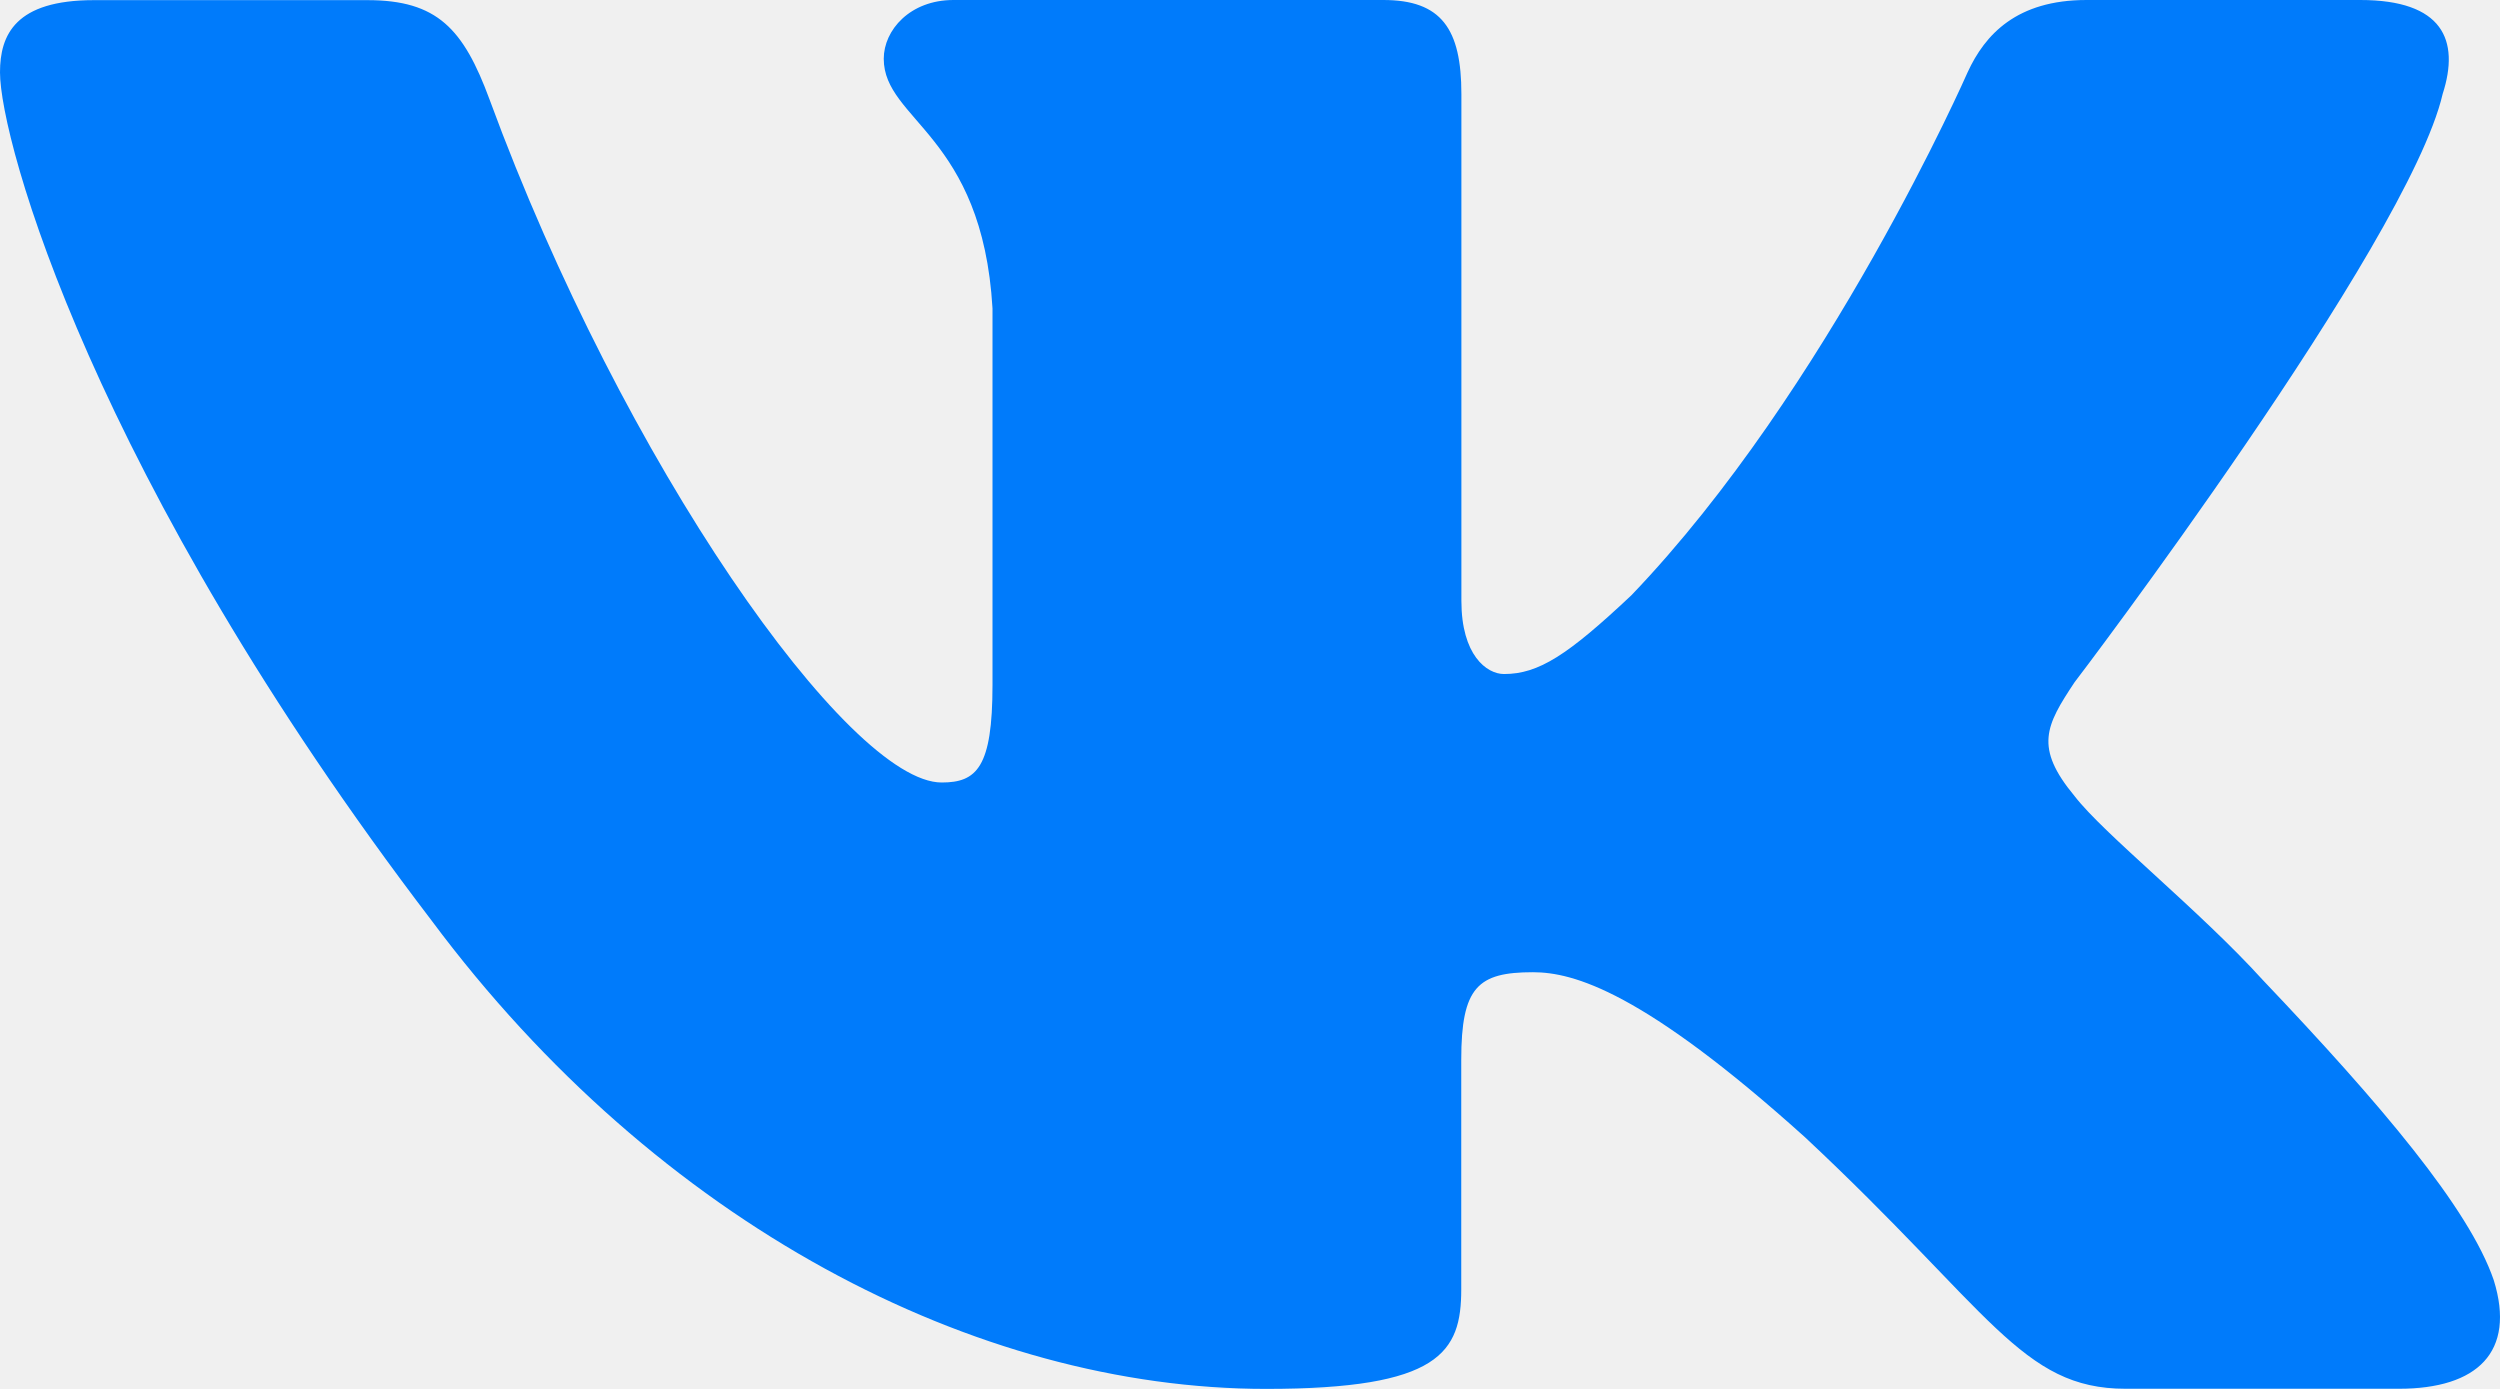
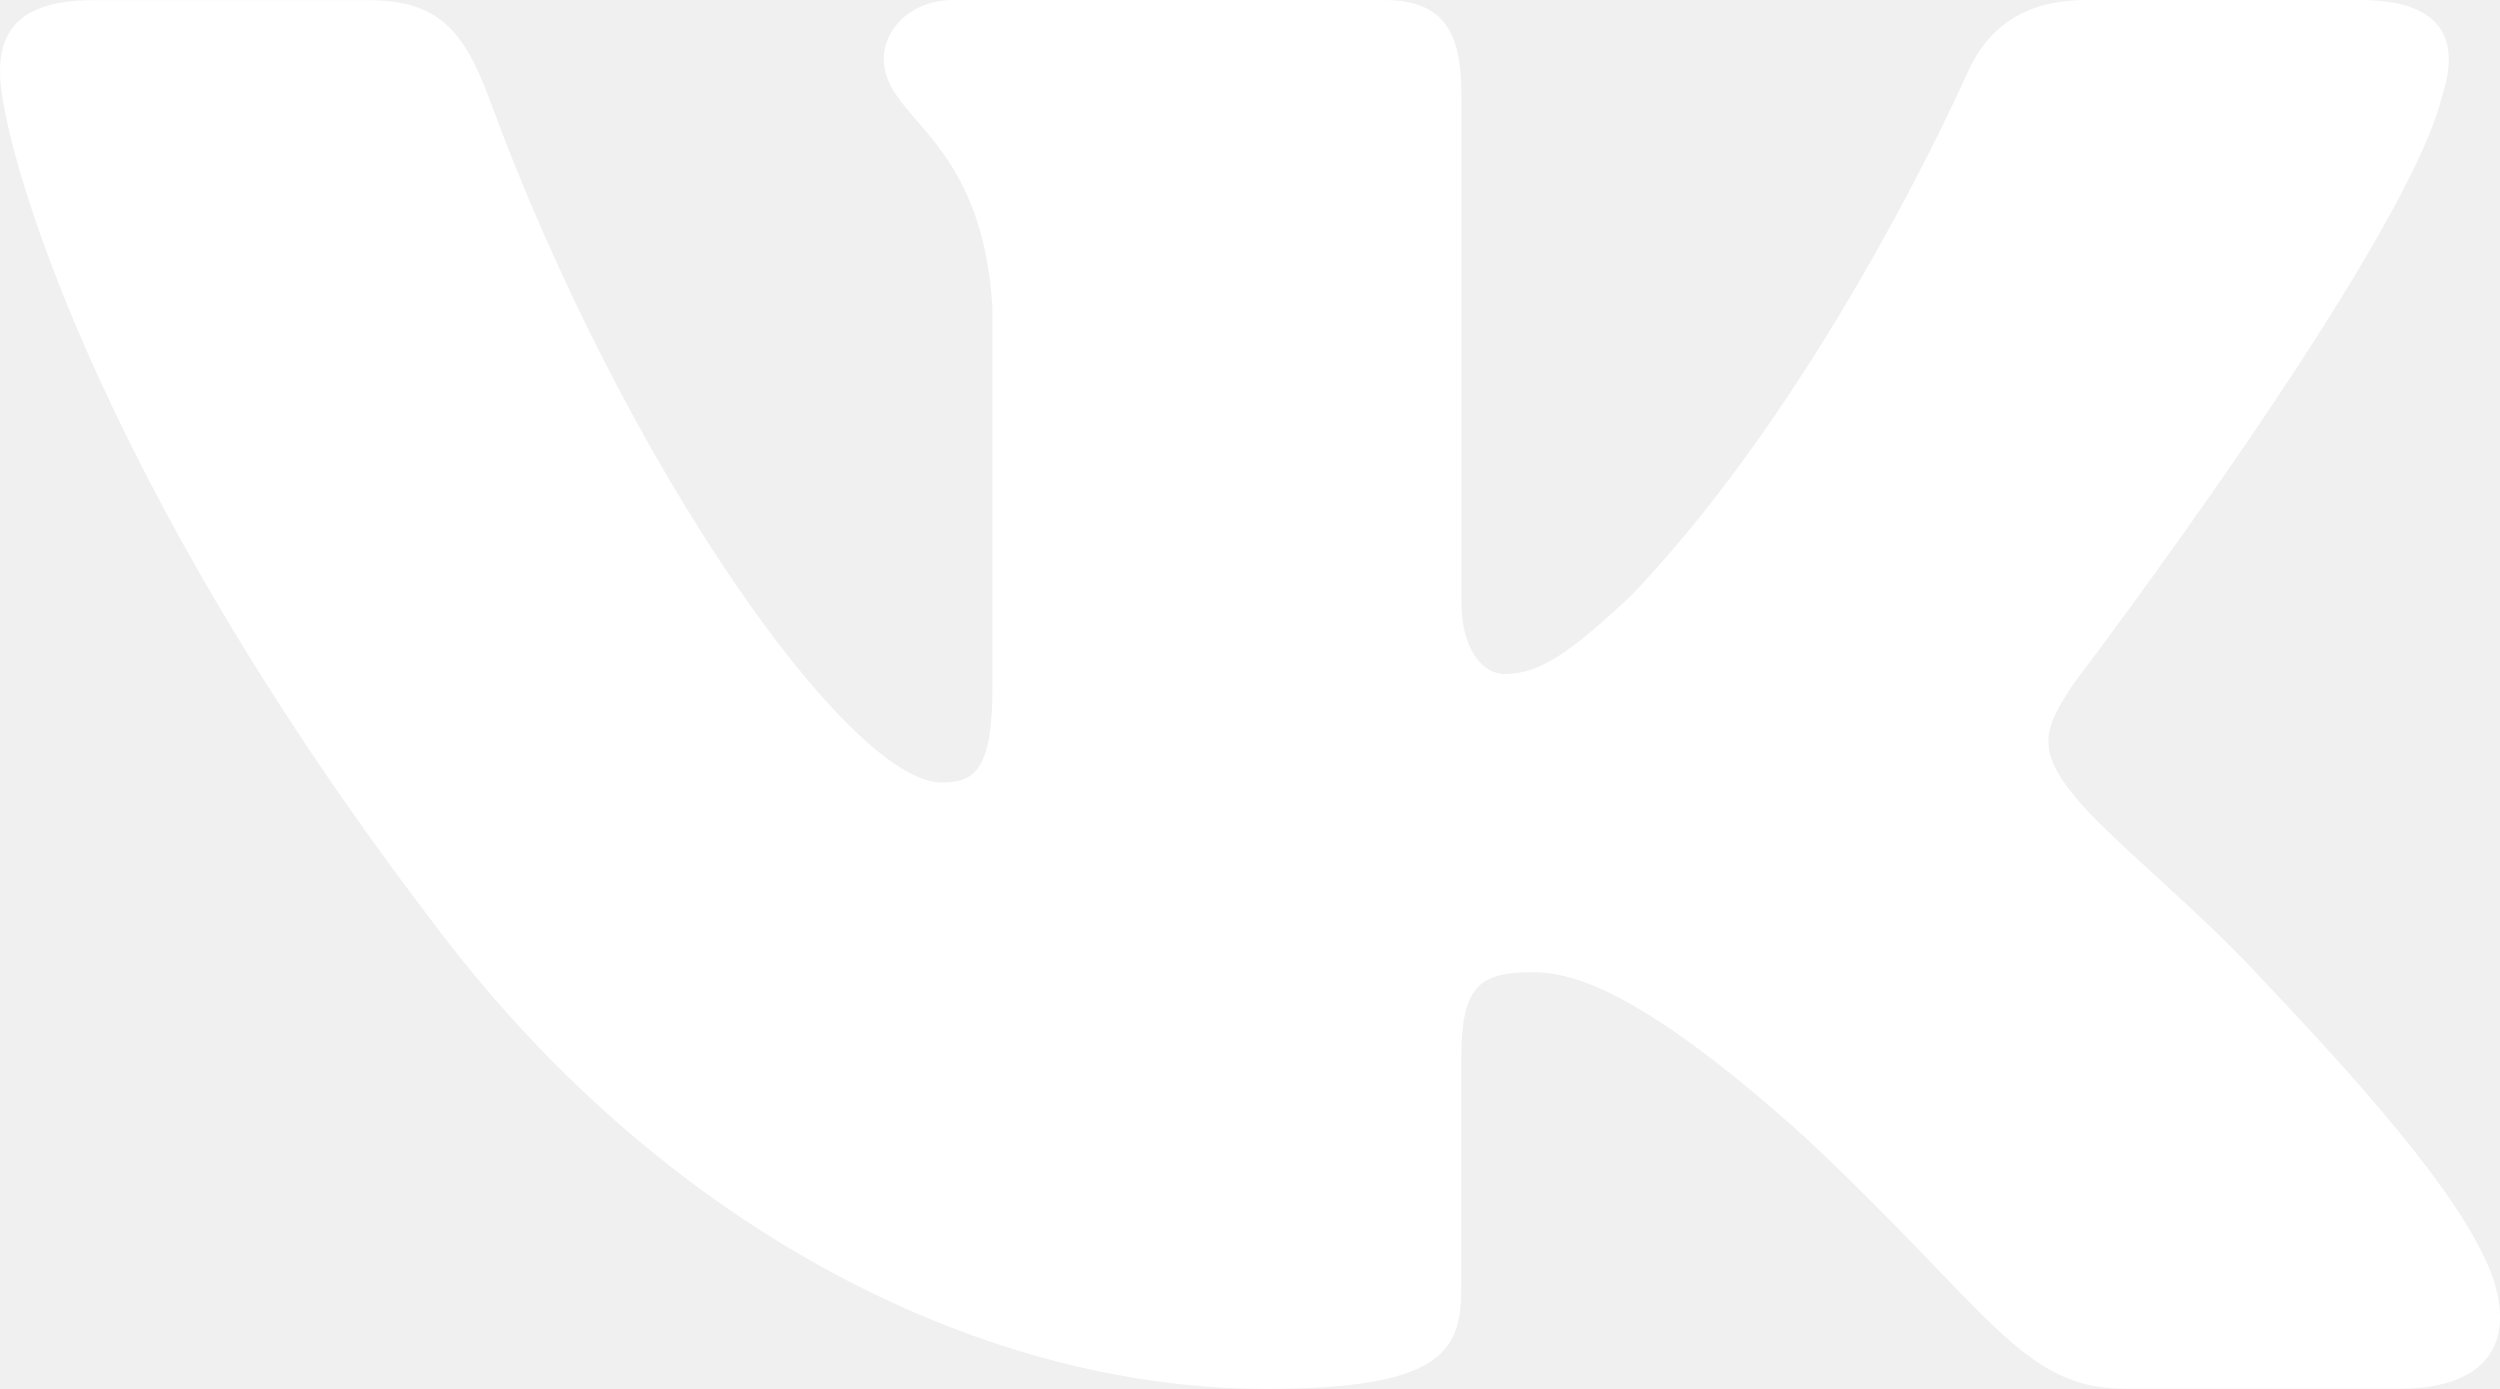
<svg xmlns="http://www.w3.org/2000/svg" width="18" height="10" viewBox="0 0 18 10" fill="none">
-   <path d="M17.587 0.677C17.713 0.287 17.587 0 16.993 0H15.023C14.521 0 14.292 0.248 14.167 0.52C14.167 0.52 13.165 2.805 11.746 4.286C11.288 4.717 11.078 4.853 10.829 4.853C10.704 4.853 10.522 4.717 10.522 4.326V0.677C10.522 0.208 10.378 0 9.96 0H6.865C6.552 0 6.363 0.217 6.363 0.423C6.363 0.867 7.073 0.97 7.146 2.22V4.932C7.146 5.526 7.032 5.634 6.78 5.634C6.113 5.634 4.489 3.341 3.525 0.717C3.337 0.207 3.148 0.001 2.645 0.001H0.676C0.112 0.001 0 0.249 0 0.521C0 1.01 0.667 3.43 3.109 6.63C4.737 8.815 7.028 10 9.116 10C10.367 10 10.521 9.737 10.521 9.283V7.631C10.521 7.106 10.641 7 11.037 7C11.328 7 11.829 7.137 12.998 8.19C14.333 9.439 14.554 9.999 15.304 9.999H17.273C17.835 9.999 18.116 9.736 17.955 9.217C17.778 8.7 17.14 7.948 16.294 7.058C15.834 6.551 15.147 6.005 14.937 5.732C14.645 5.38 14.73 5.224 14.937 4.912C14.938 4.913 17.338 1.752 17.587 0.677Z" fill="#007BFB" />
+   <path d="M17.587 0.677C17.713 0.287 17.587 0 16.993 0H15.023C14.521 0 14.292 0.248 14.167 0.52C14.167 0.52 13.165 2.805 11.746 4.286C11.288 4.717 11.078 4.853 10.829 4.853C10.704 4.853 10.522 4.717 10.522 4.326V0.677C10.522 0.208 10.378 0 9.96 0H6.865C6.552 0 6.363 0.217 6.363 0.423C6.363 0.867 7.073 0.97 7.146 2.22V4.932C7.146 5.526 7.032 5.634 6.78 5.634C6.113 5.634 4.489 3.341 3.525 0.717C3.337 0.207 3.148 0.001 2.645 0.001H0.676C0.112 0.001 0 0.249 0 0.521C0 1.01 0.667 3.43 3.109 6.63C4.737 8.815 7.028 10 9.116 10C10.367 10 10.521 9.737 10.521 9.283V7.631C10.521 7.106 10.641 7 11.037 7C11.328 7 11.829 7.137 12.998 8.19C14.333 9.439 14.554 9.999 15.304 9.999H17.273C17.835 9.999 18.116 9.736 17.955 9.217C17.778 8.7 17.14 7.948 16.294 7.058C15.834 6.551 15.147 6.005 14.937 5.732C14.645 5.38 14.73 5.224 14.937 4.912C14.938 4.913 17.338 1.752 17.587 0.677Z" fill="#FFFFFF" />
</svg>
